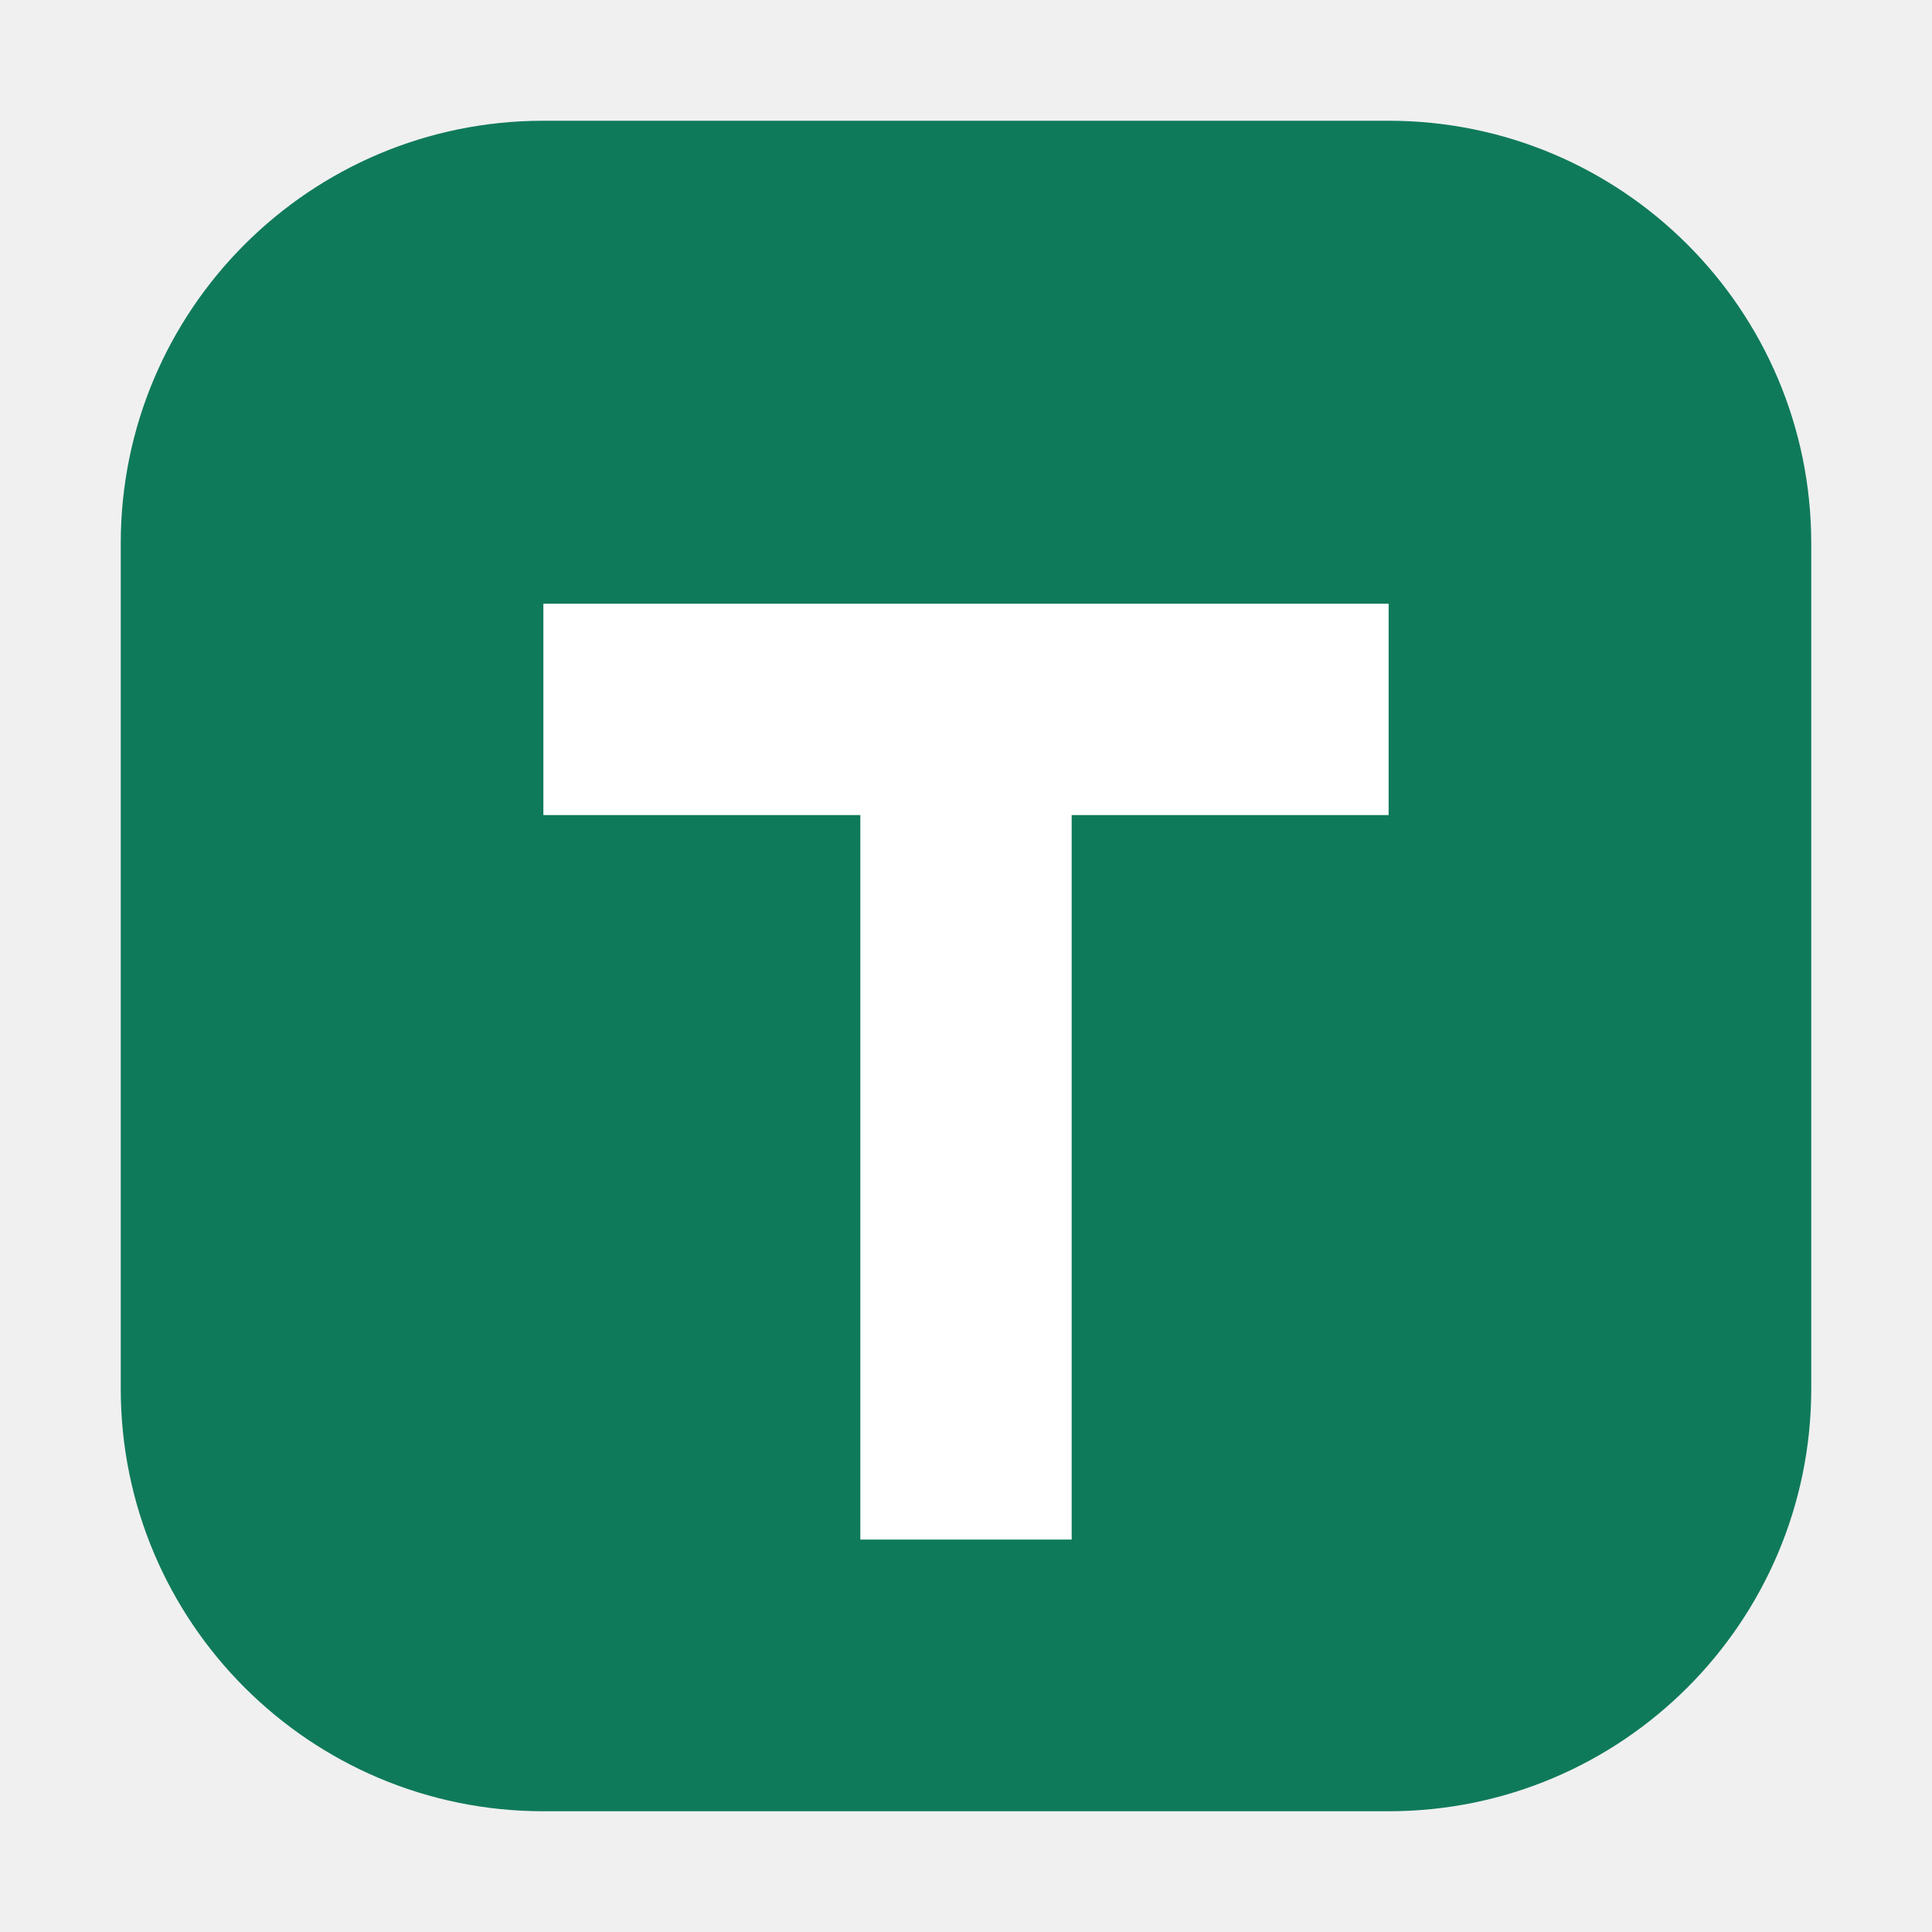
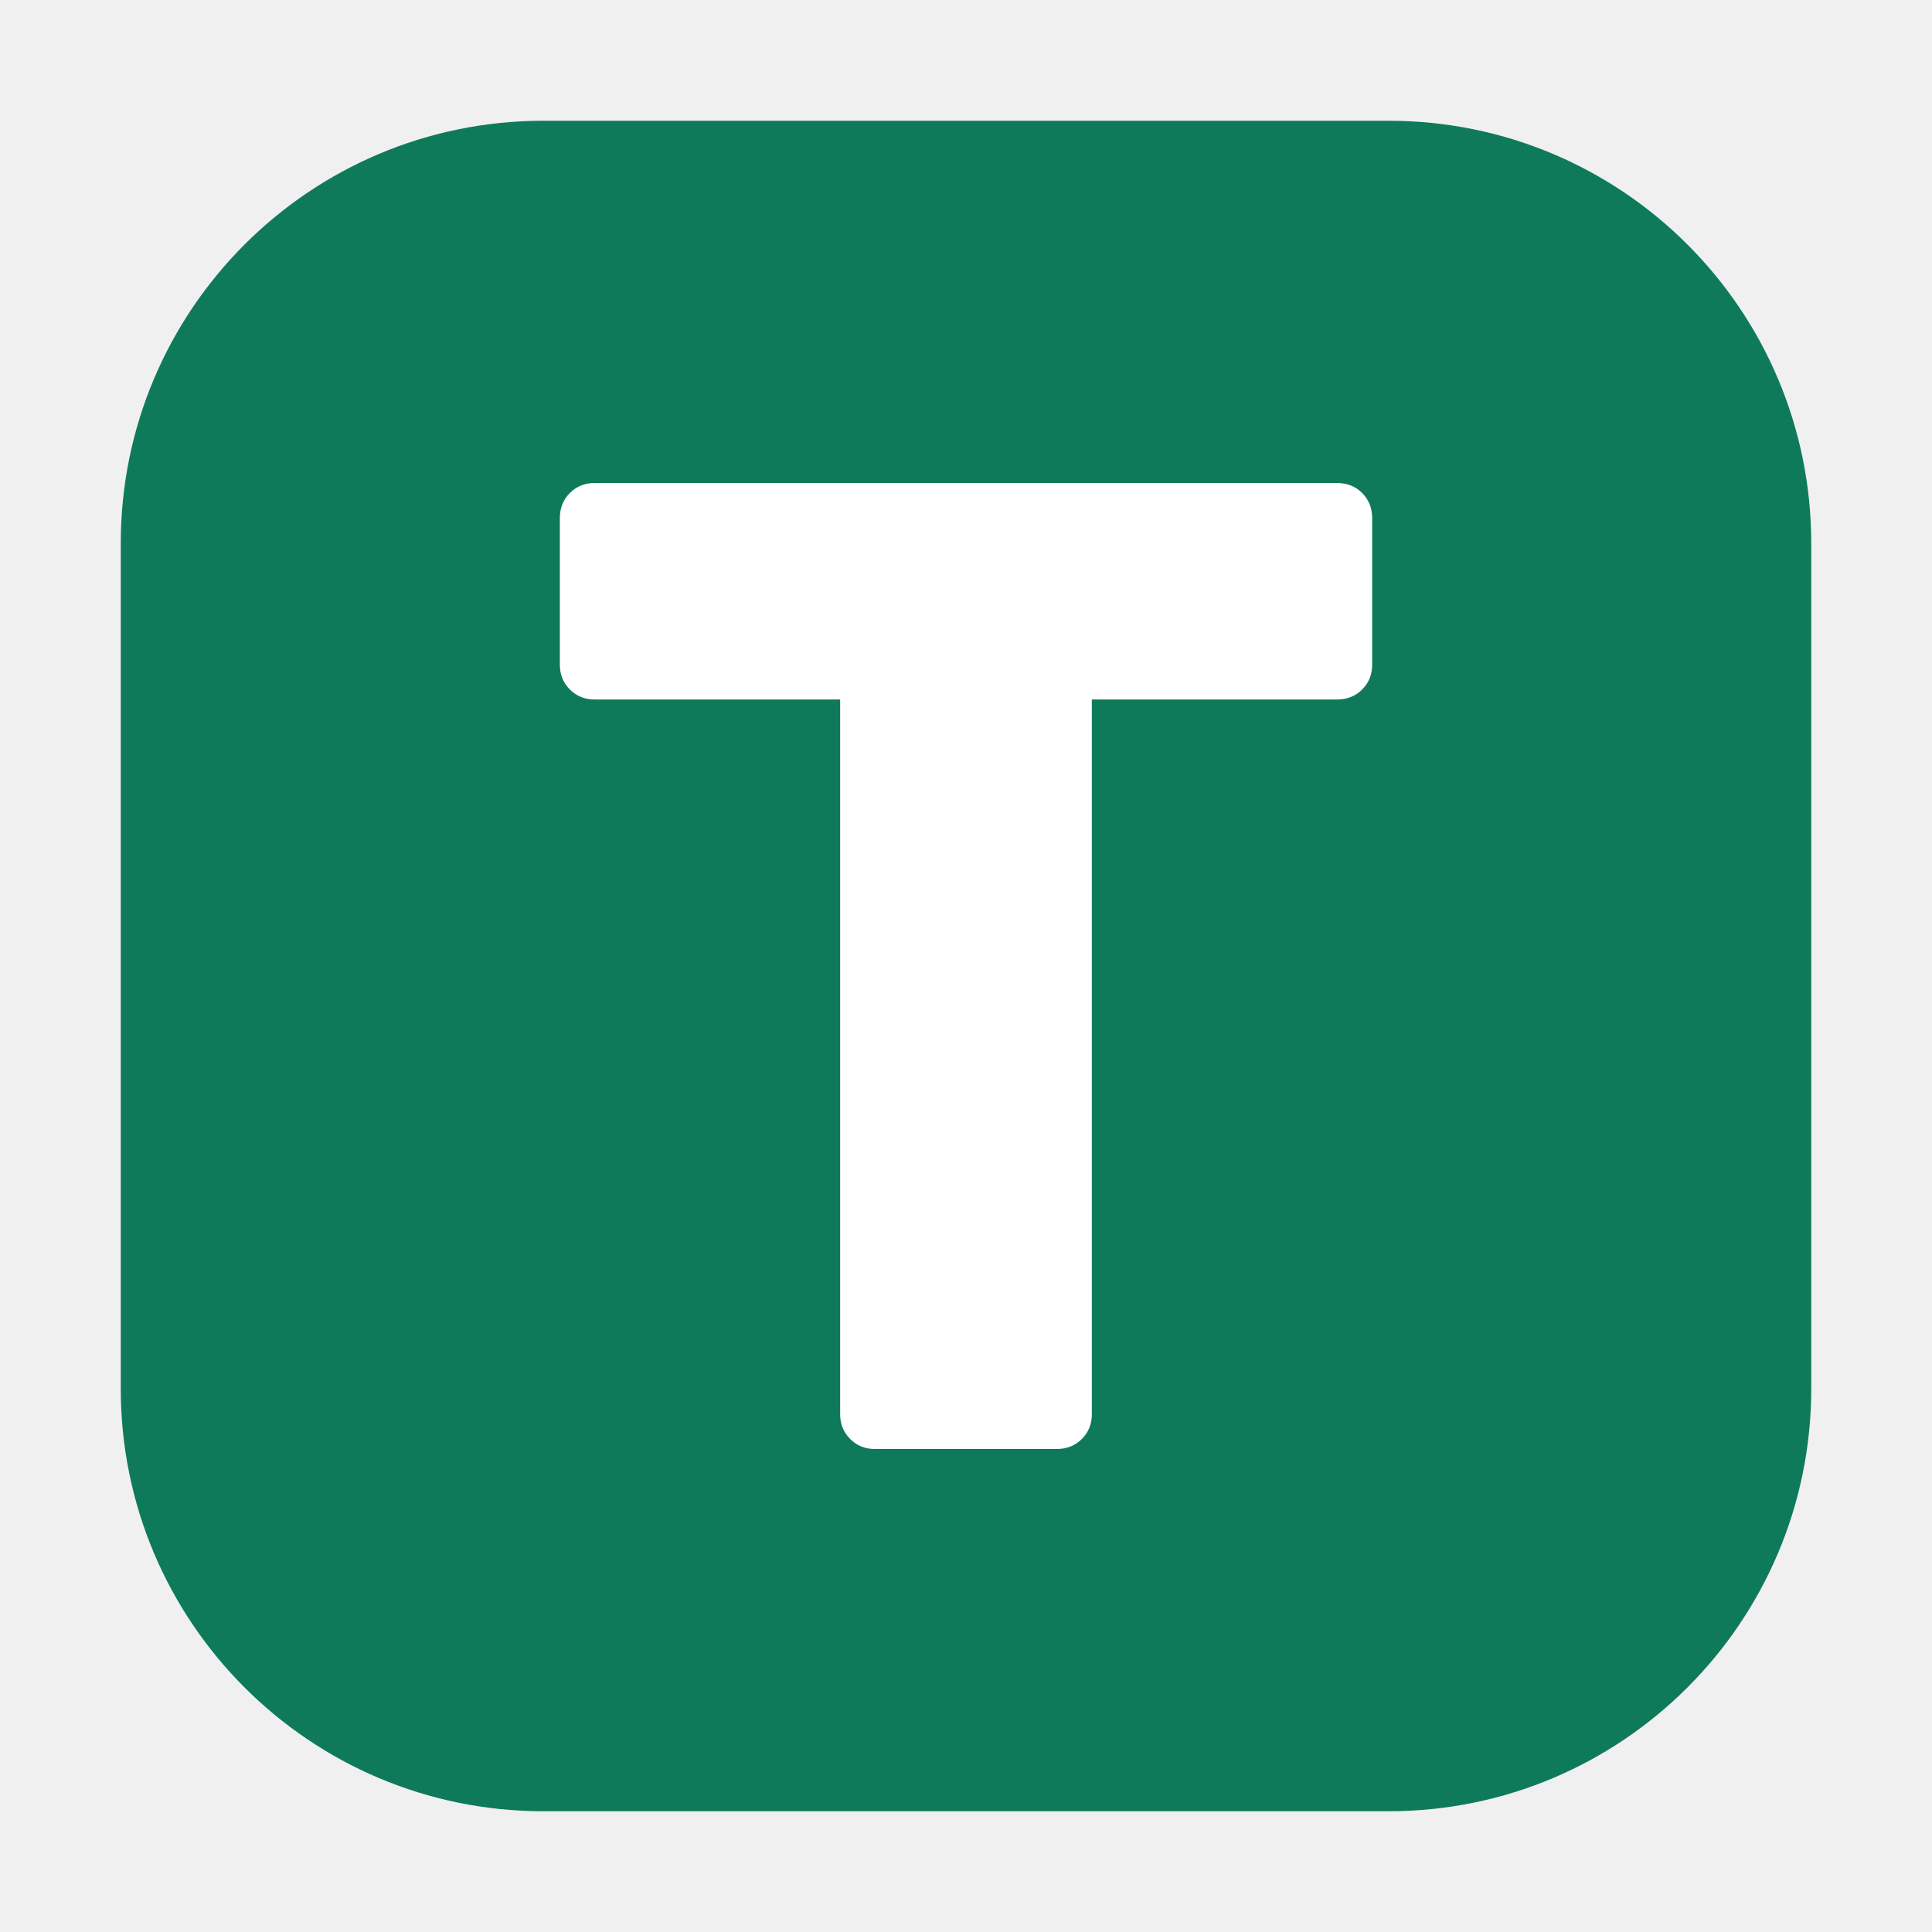
<svg xmlns="http://www.w3.org/2000/svg" viewBox="0 0 64 64" width="64" height="64" role="img" aria-label="TnufaReview">
  <rect x="4" y="4" width="56" height="56" rx="14" fill="#0f7a5a" />
-   <path d="M18 20 H46 V27 H35.5 V51 H28.5 V27 H18 Z" fill="#ffffff" />
+   <path transform="translate(32 32) scale(0.045714 -0.045714) translate(-315.0625 -350)" fill="#ffffff" d="M249 0Q238.375 0 231.125 7.25Q223.875 14.5 223.875 25.125V543.125H45.875Q35.25 543.125 28.0 550.375Q20.75 557.625 20.75 568.25V674.5Q20.75 685.5 28.0 692.75Q35.25 700 45.875 700H583.875Q594.875 700 602.125 692.75Q609.375 685.5 609.375 674.5V568.25Q609.375 557.625 602.125 550.375Q594.875 543.125 583.875 543.125H406.25V25.125Q406.25 14.5 399.0 7.25Q391.75 0 380.75 0Z" />
</svg>
